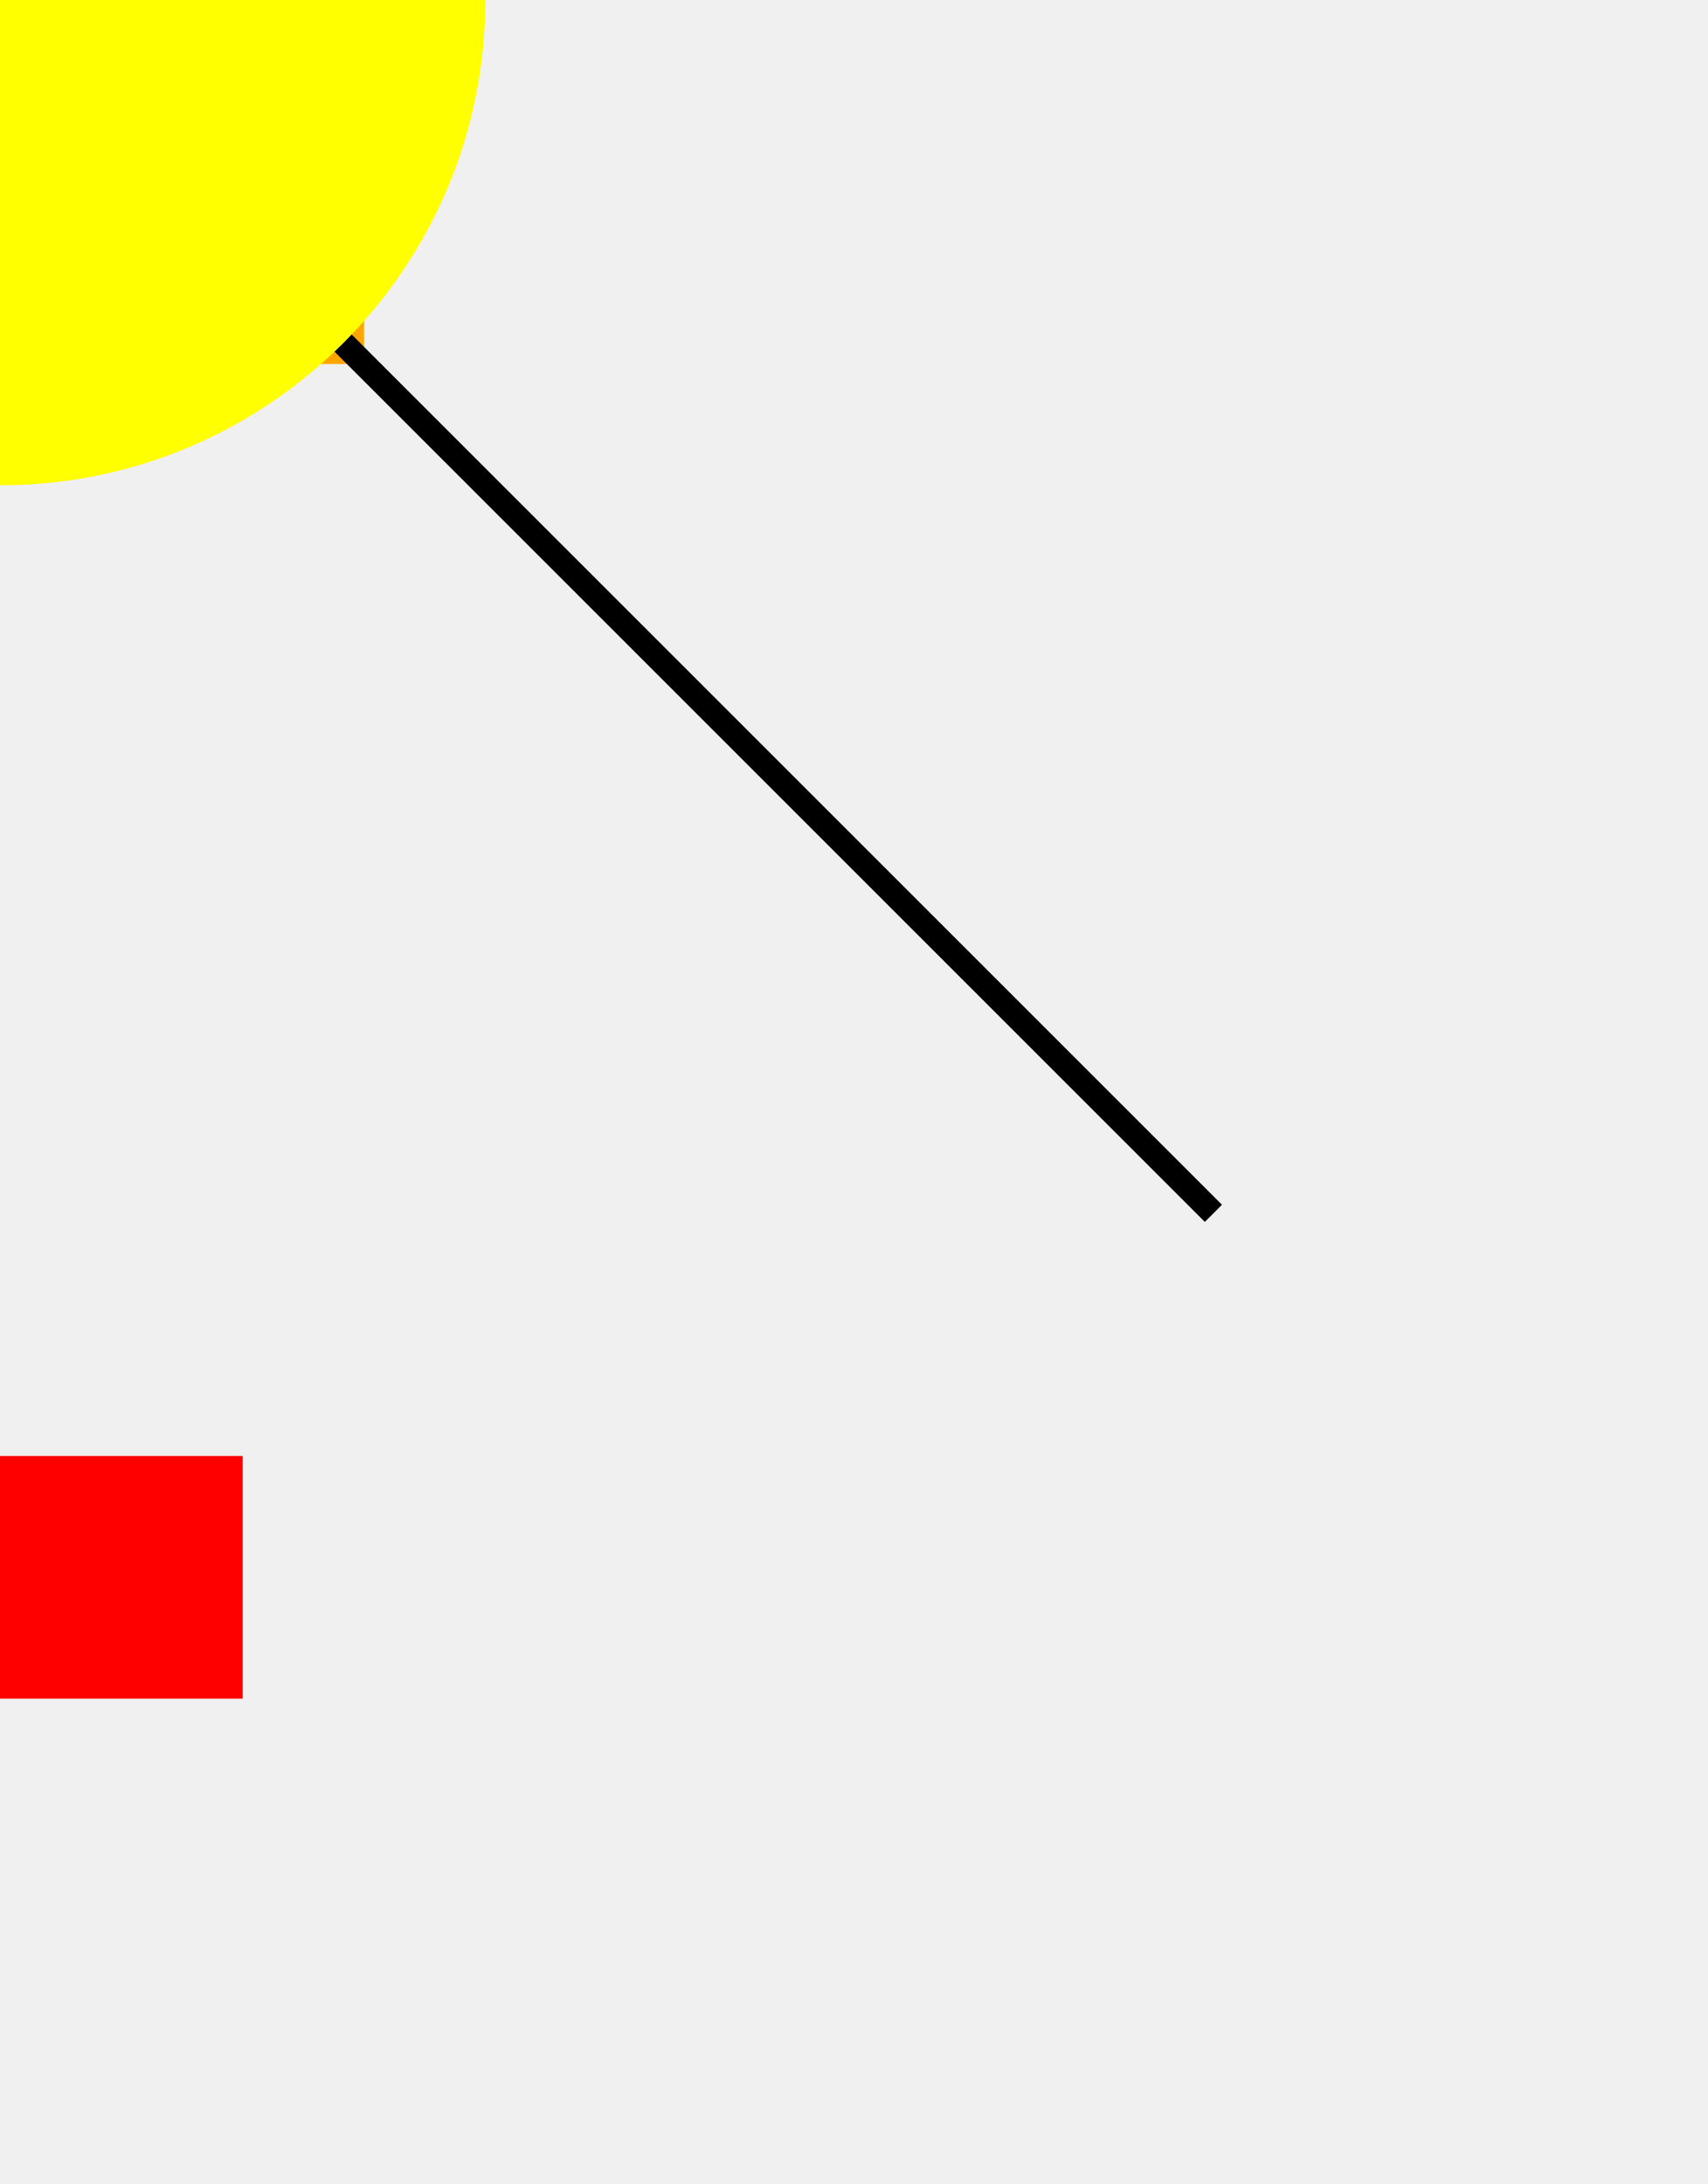
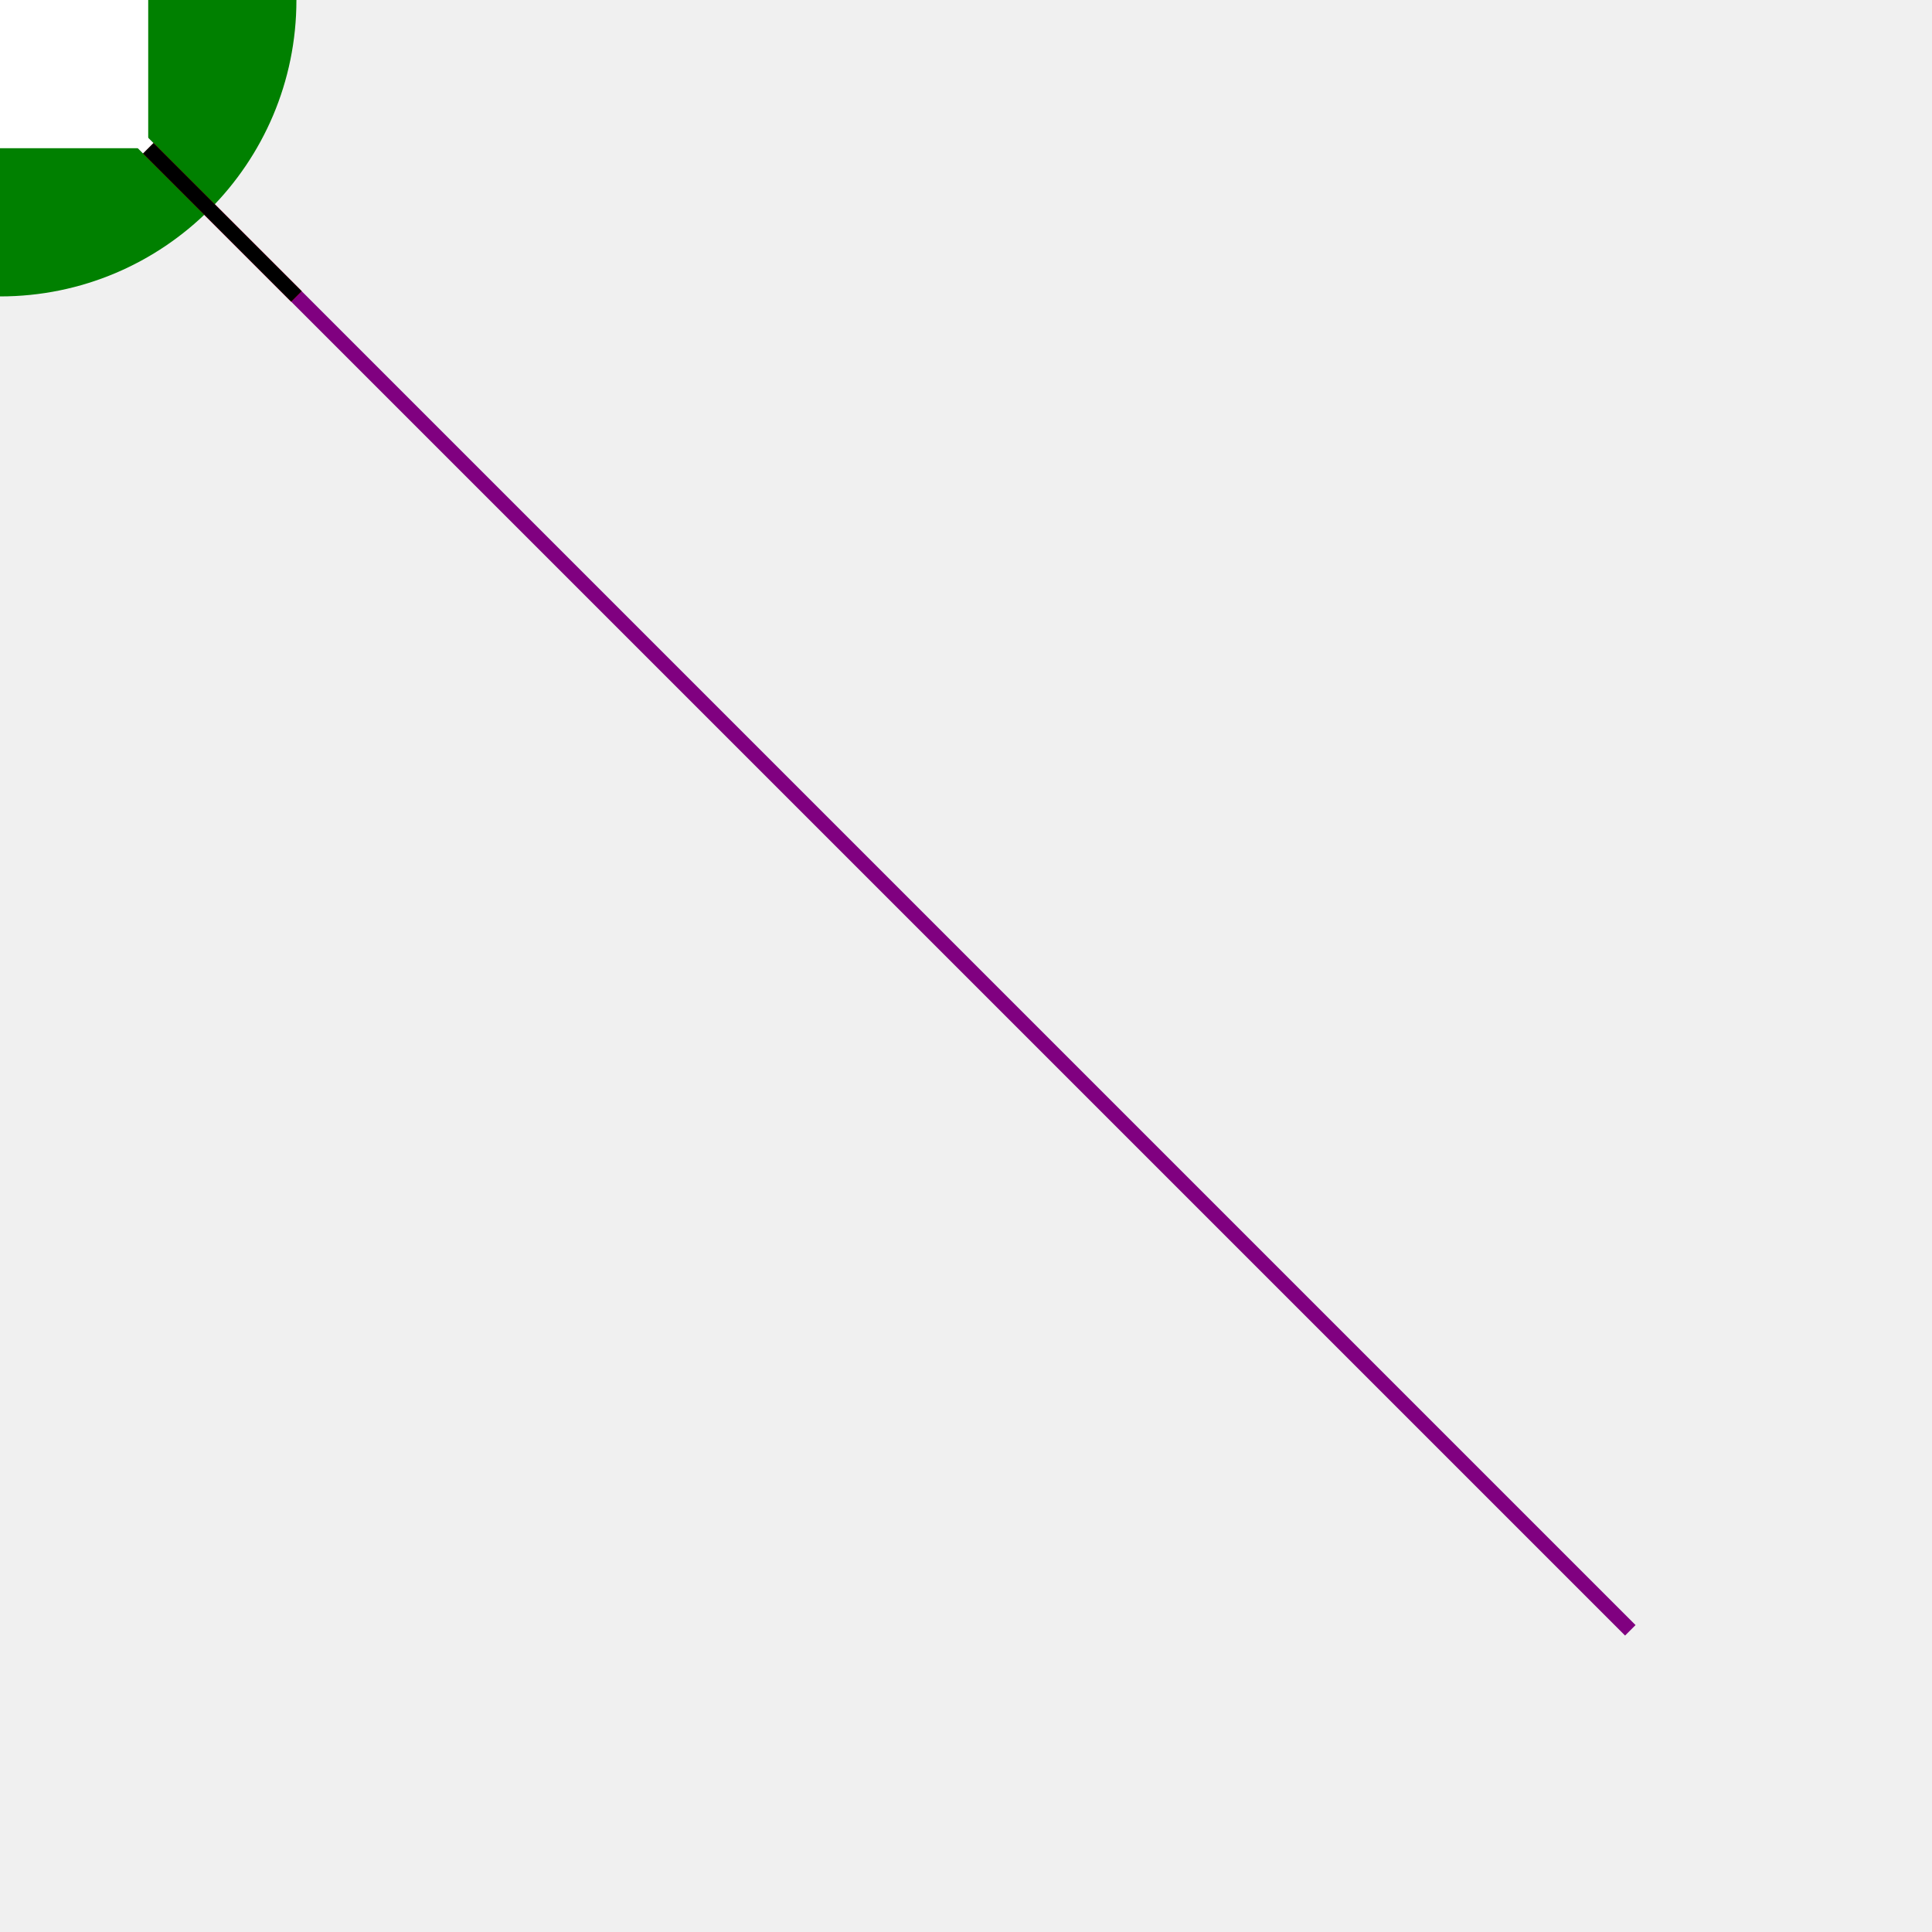
<svg xmlns="http://www.w3.org/2000/svg">
-   <rect x="5" y="5" width="10" height="10" fill="orange" />
-   <rect x="0" y="60" width="10" height="10" fill="red" />
-   <line x1="10" y1="10" x2="50" y2="50" stroke="black" />
-   <circle cx="0" cy="0" r="20" fill="yellow" />
+   <line x1="10" y1="10" x2="110" y2="110" stroke="purple" />
+   <circle cx="0" cy="0" r="20" fill="green" />
+   <line x1="10" y1="10" x2="20" y2="20" stroke="red" />
+   <line x1="0" y1="0" x2="10" y2="10" stroke="black" />
+   <rect x="0" y="0" width="10" height="10" fill="white" />
+   <line x1="10" y1="10" x2="20" y2="20" stroke="black" />
+   <line x1="0" y1="0" x2="10" y2="10" stroke="white" />
</svg>
